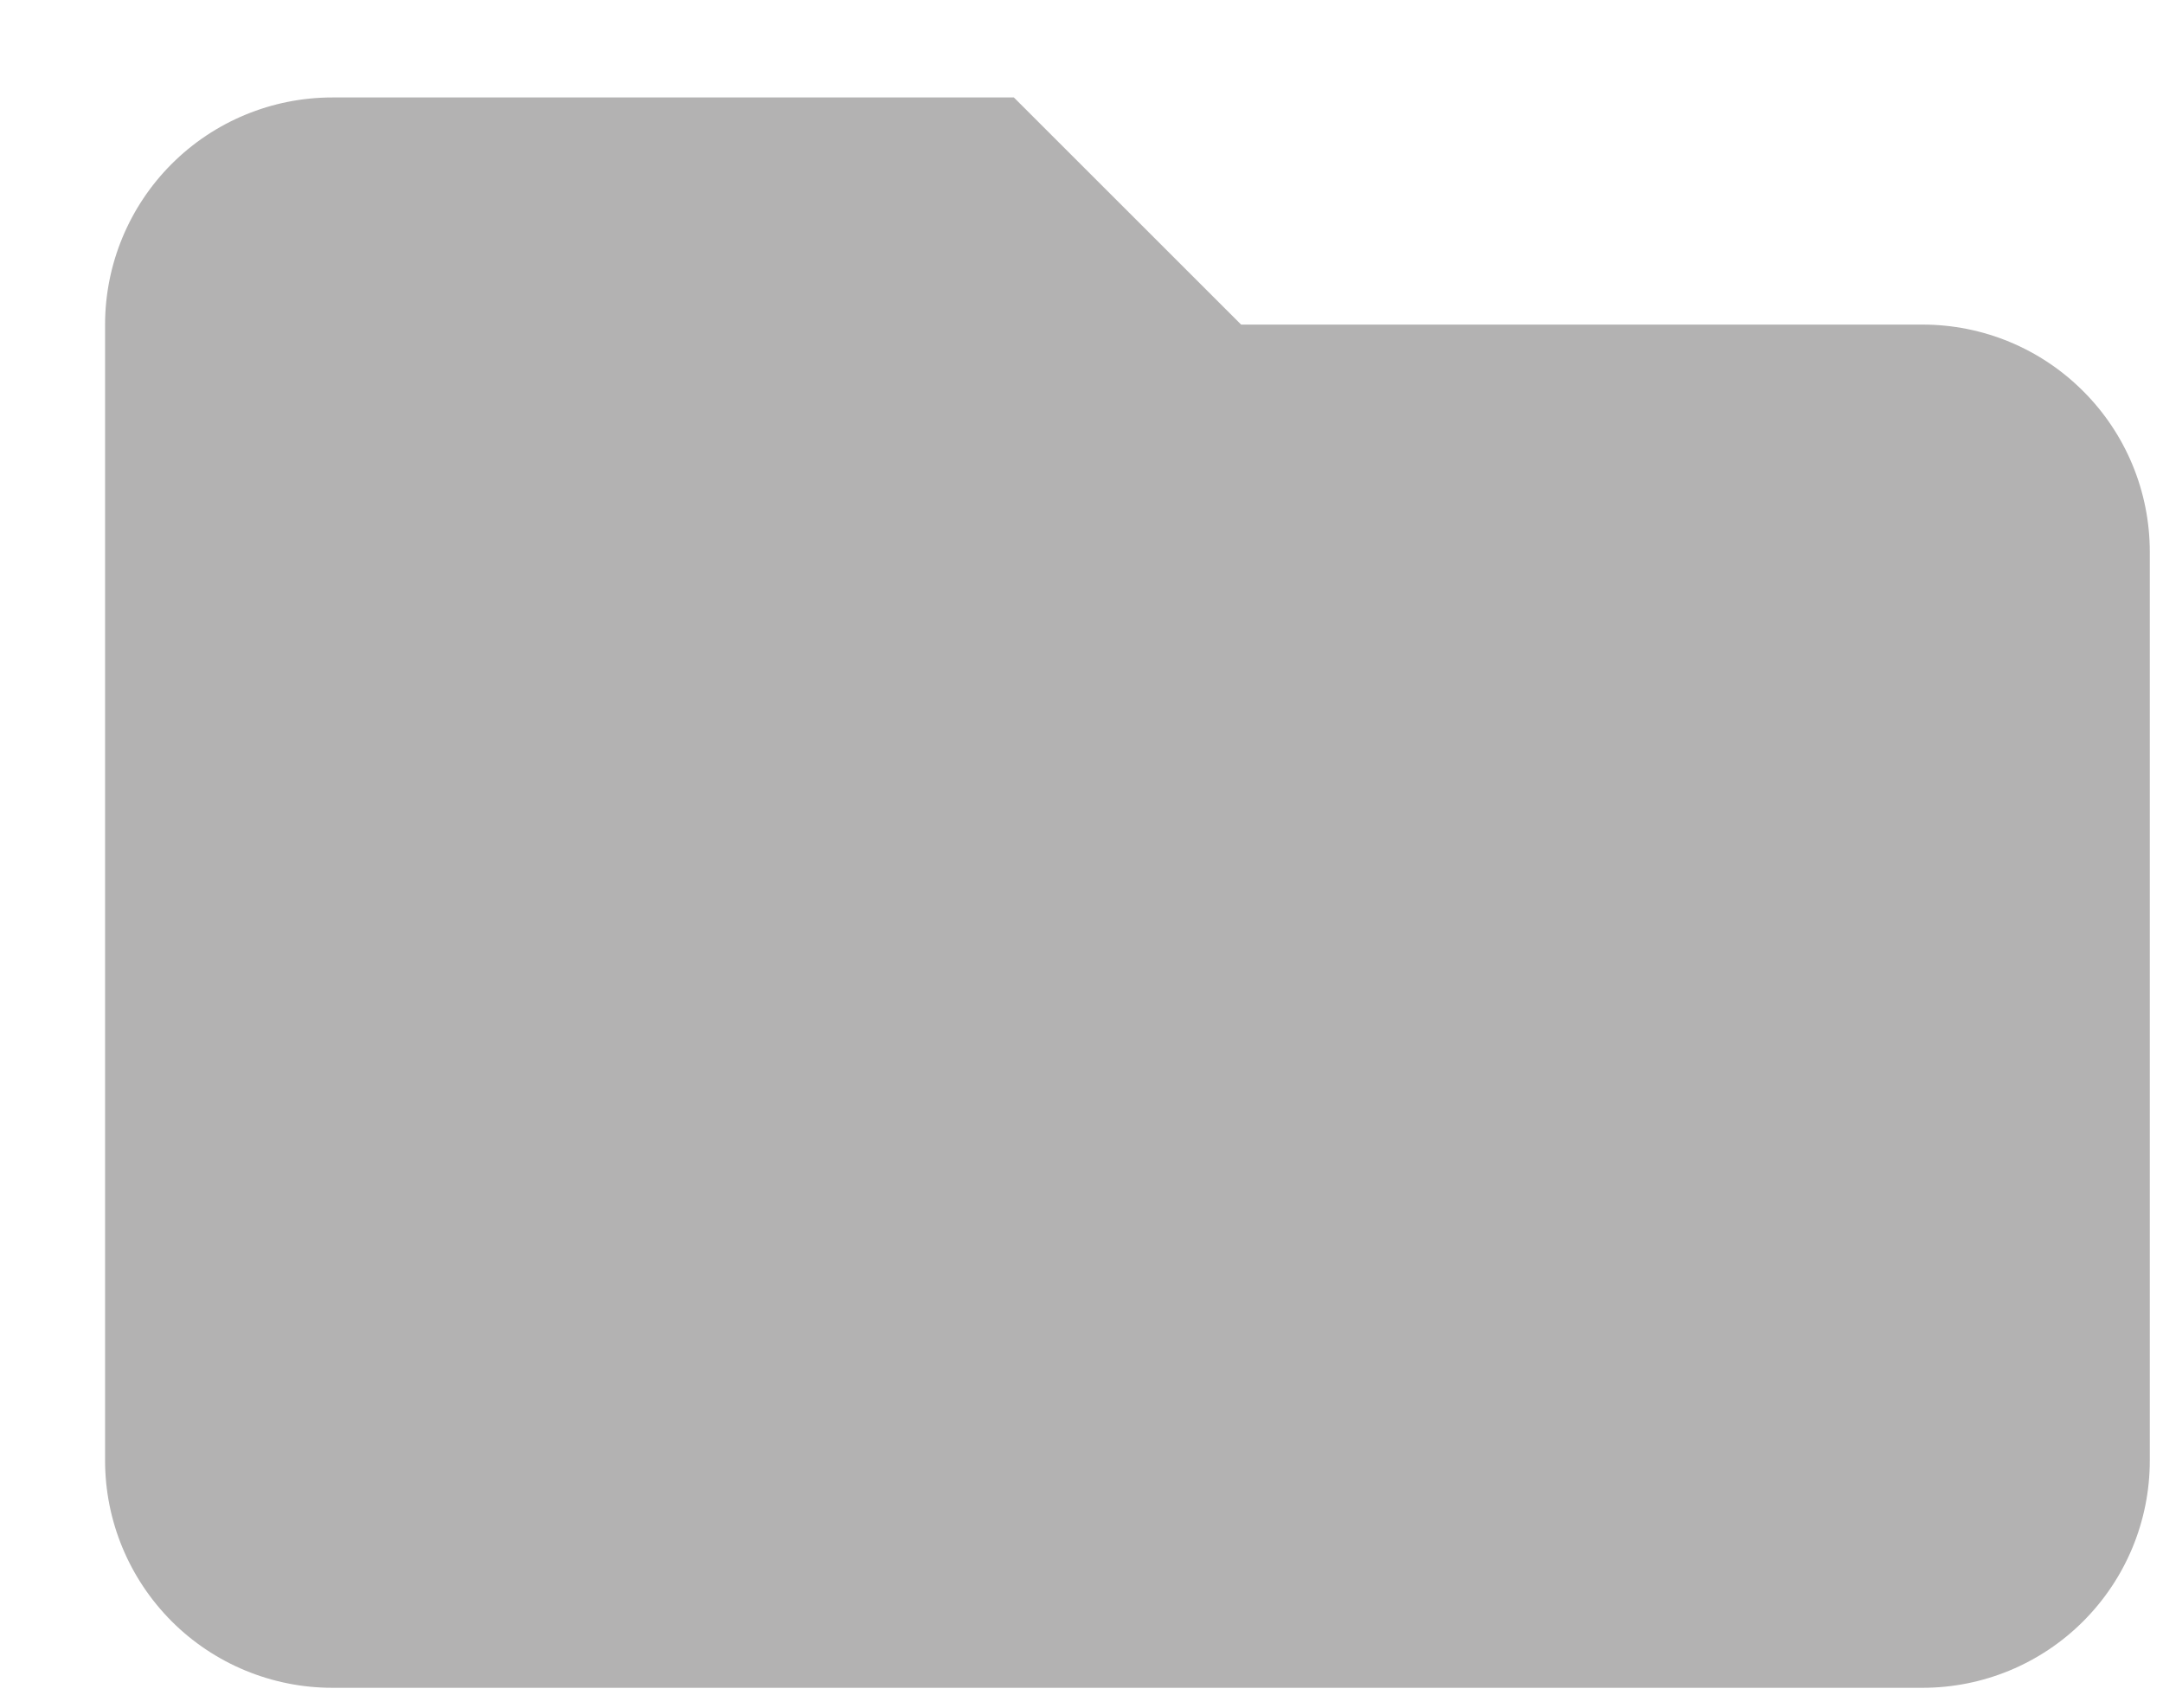
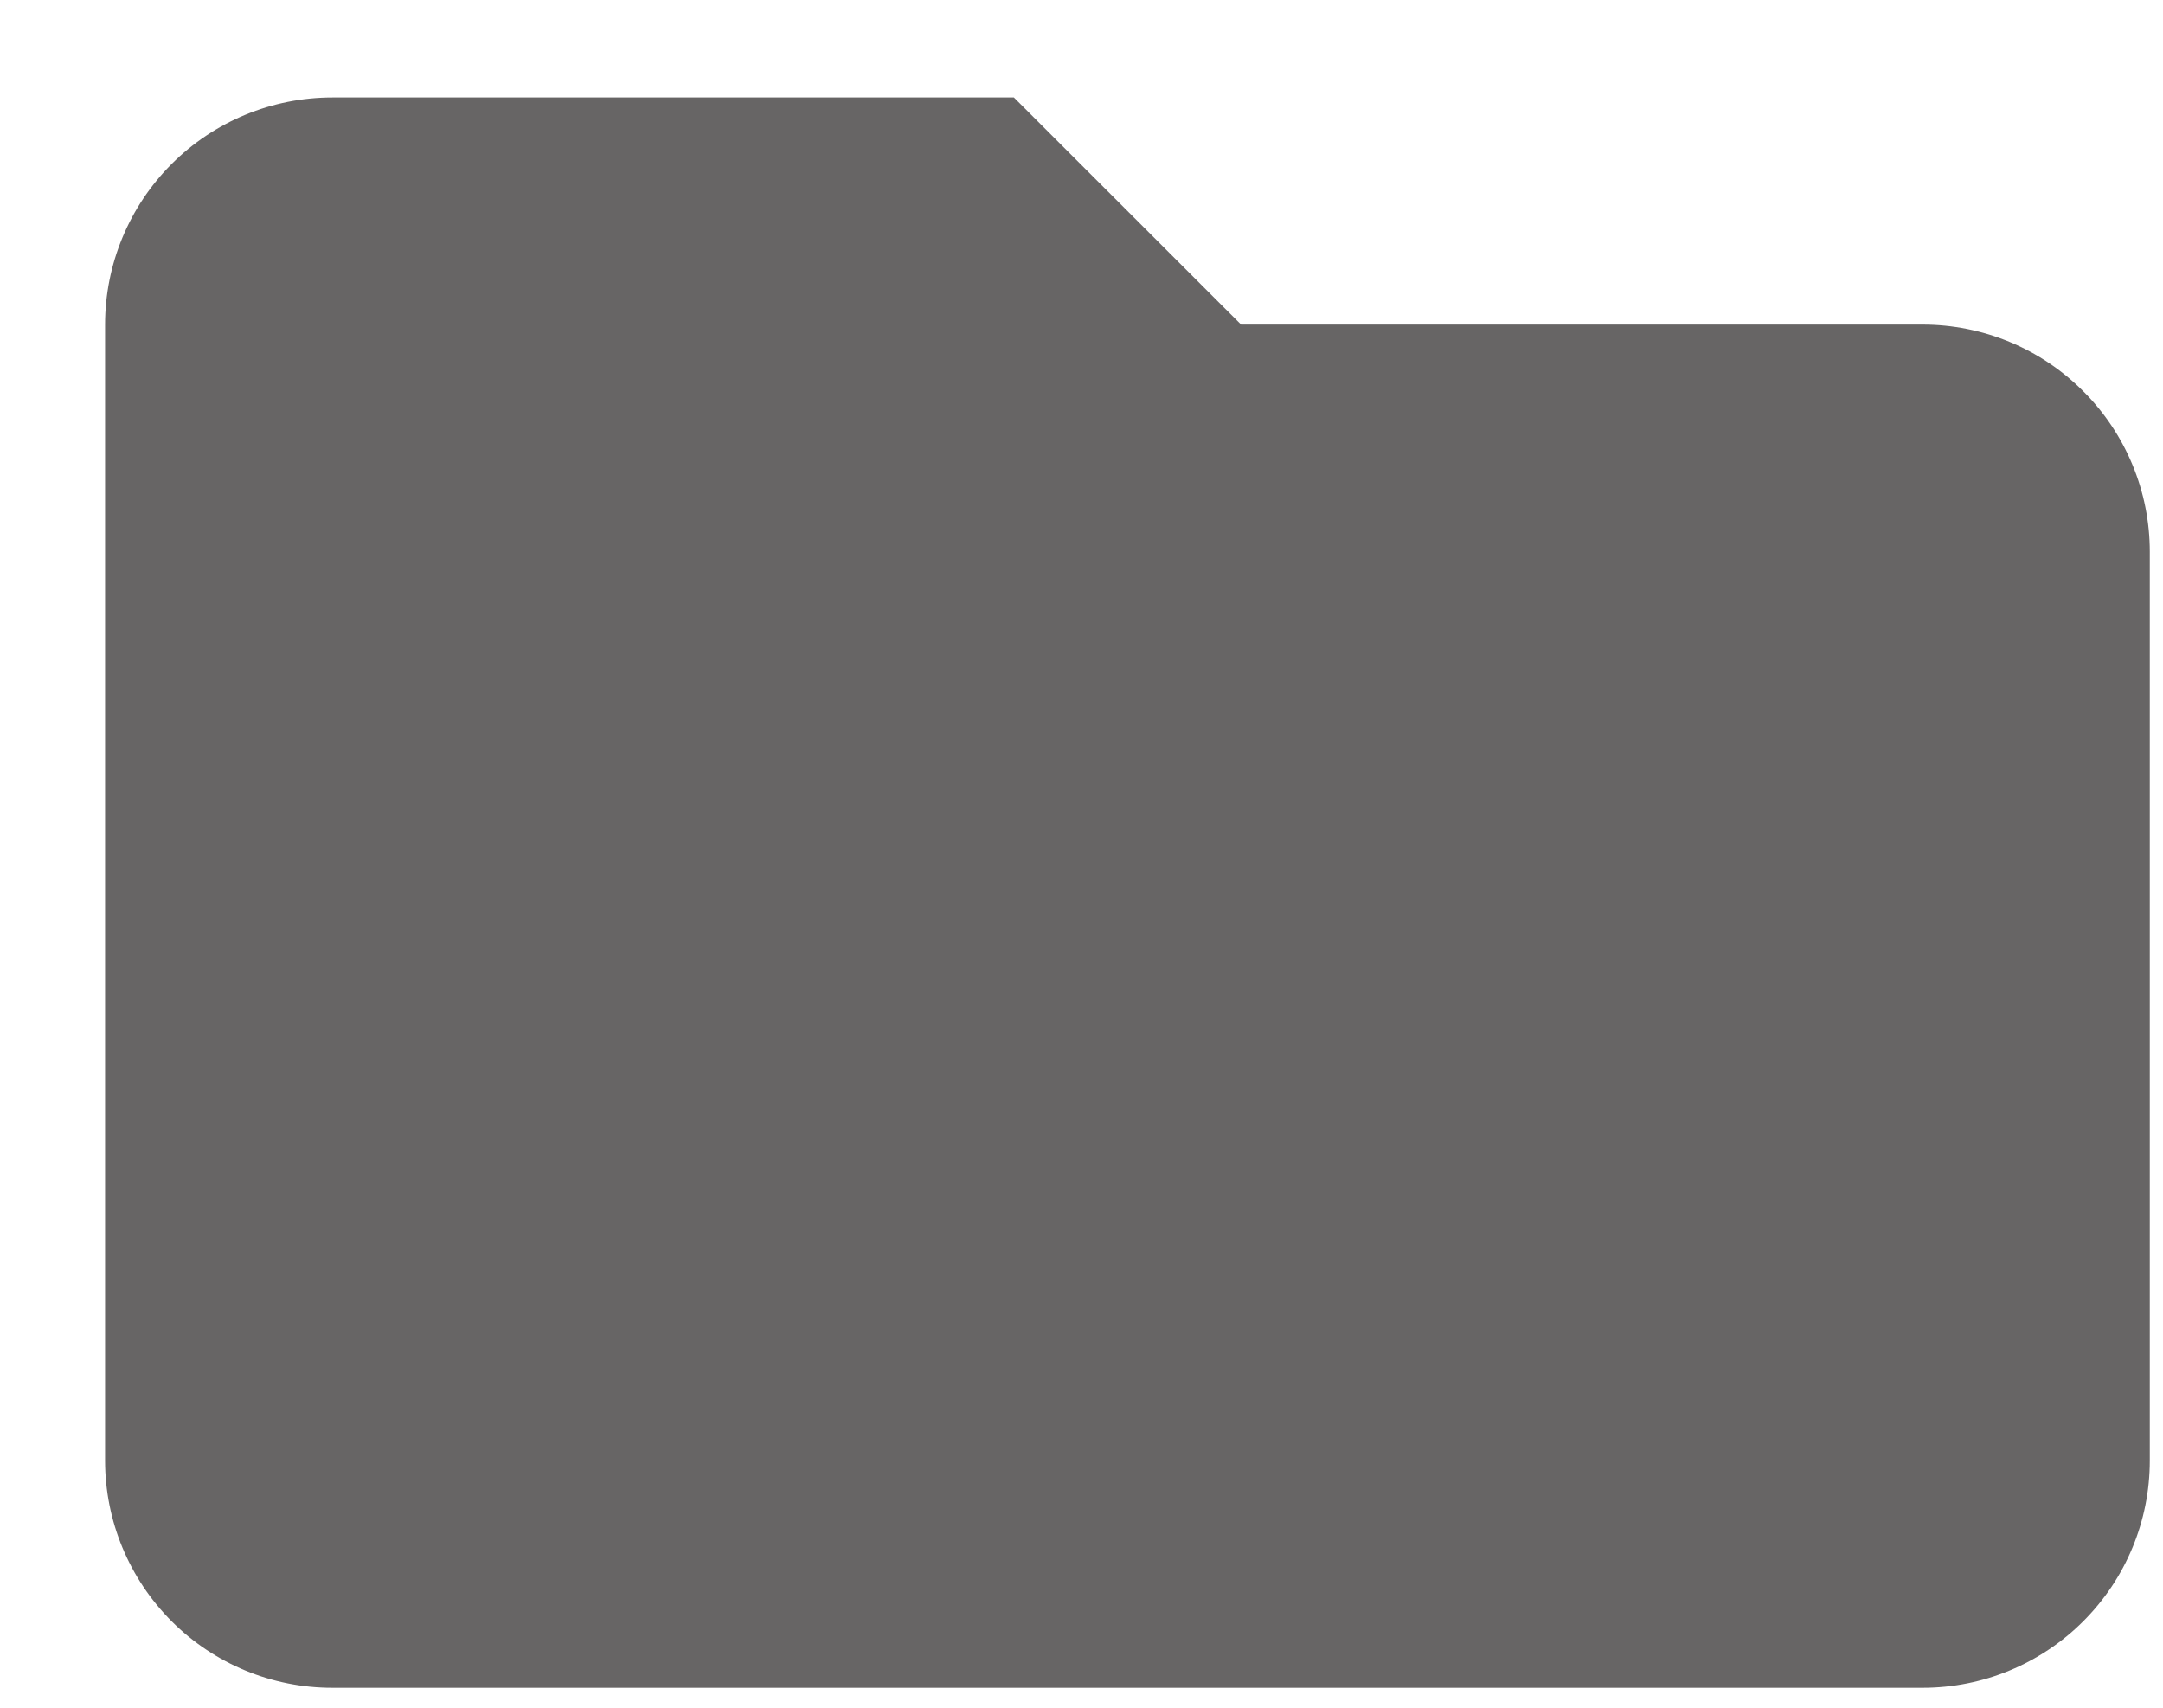
<svg xmlns="http://www.w3.org/2000/svg" width="19" height="15" viewBox="0 0 19 15" fill="none">
-   <path d="M0.923 2.851V12.829C0.923 13.359 1.134 13.866 1.508 14.241C1.882 14.615 2.39 14.825 2.919 14.825H16.888C17.418 14.825 17.925 14.615 18.299 14.241C18.674 13.866 18.884 13.359 18.884 12.829V4.847C18.884 4.318 18.674 3.81 18.299 3.436C17.925 3.061 17.418 2.851 16.888 2.851H10.902L8.906 0.856H2.919C2.39 0.856 1.882 1.066 1.508 1.44C1.134 1.814 0.923 2.322 0.923 2.851Z" fill="#413F3F" fill-opacity="0.4" />
+   <path d="M0.923 2.851V12.829C0.923 13.359 1.134 13.866 1.508 14.241C1.882 14.615 2.39 14.825 2.919 14.825H16.888C17.418 14.825 17.925 14.615 18.299 14.241C18.674 13.866 18.884 13.359 18.884 12.829V4.847C18.884 4.318 18.674 3.81 18.299 3.436C17.925 3.061 17.418 2.851 16.888 2.851H10.902L8.906 0.856H2.919C2.39 0.856 1.882 1.066 1.508 1.44C1.134 1.814 0.923 2.322 0.923 2.851Z" fill="#413F3F" fill-opacity="0.8" />
</svg>
